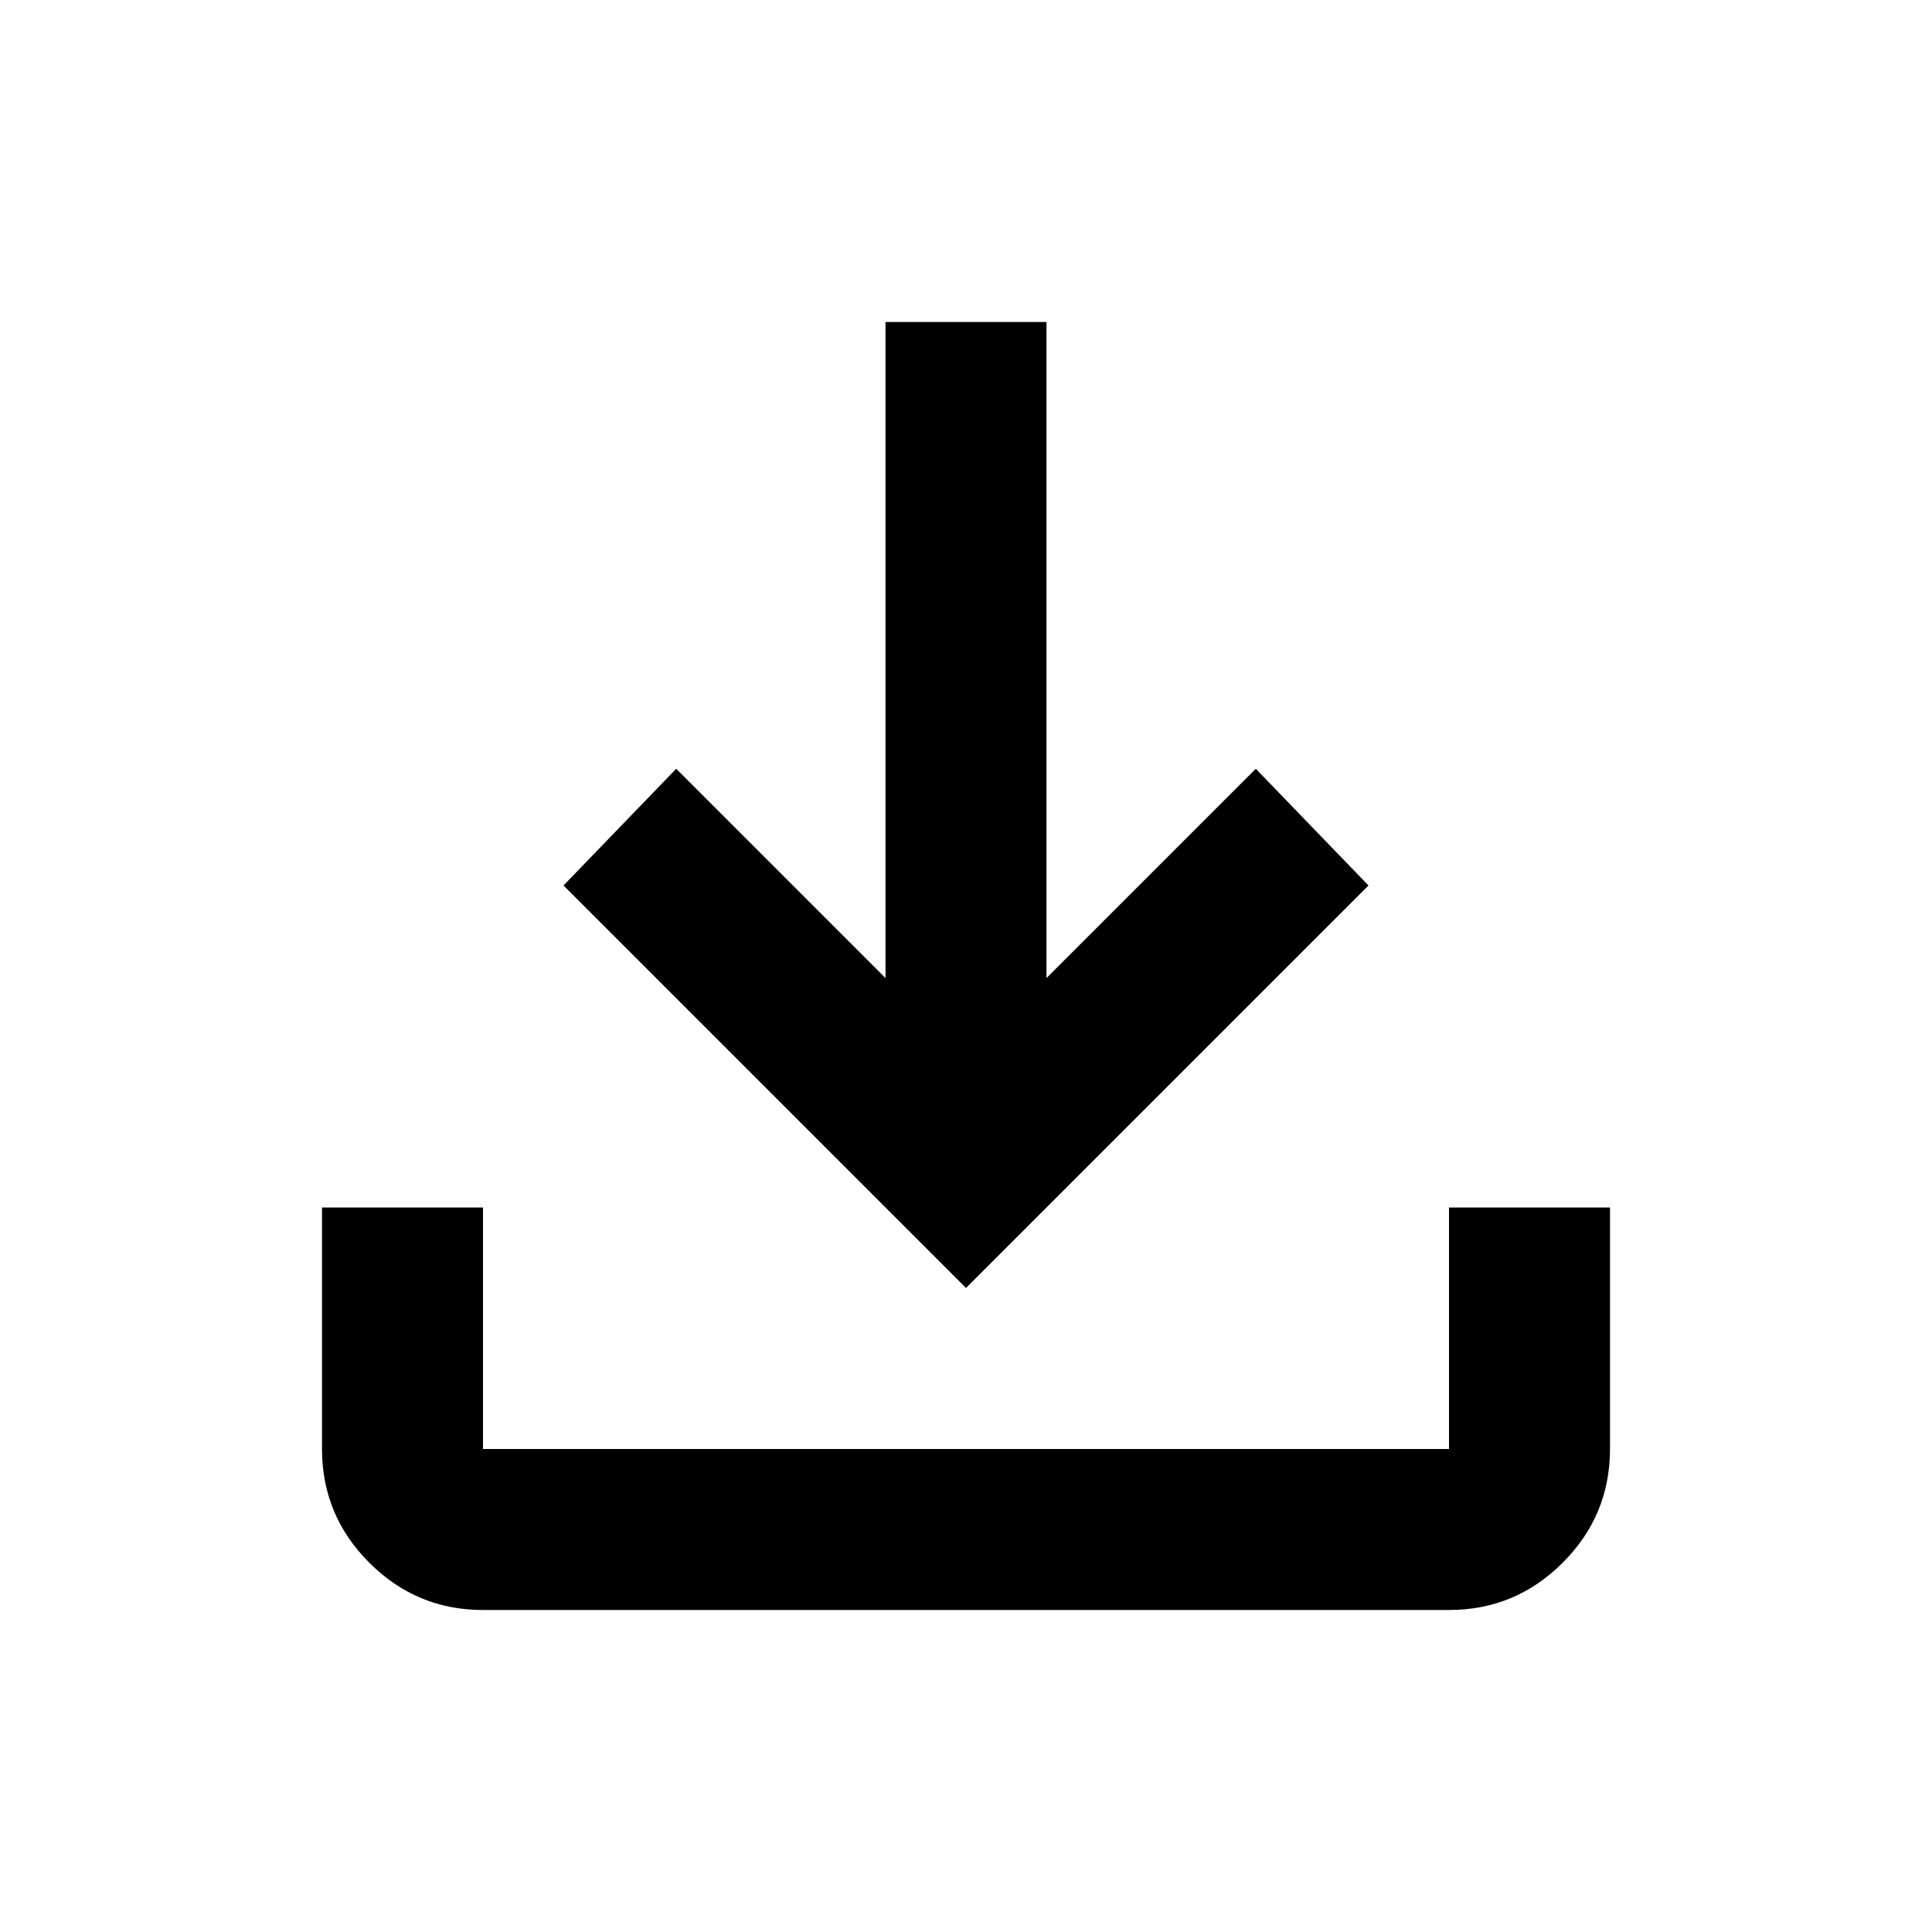
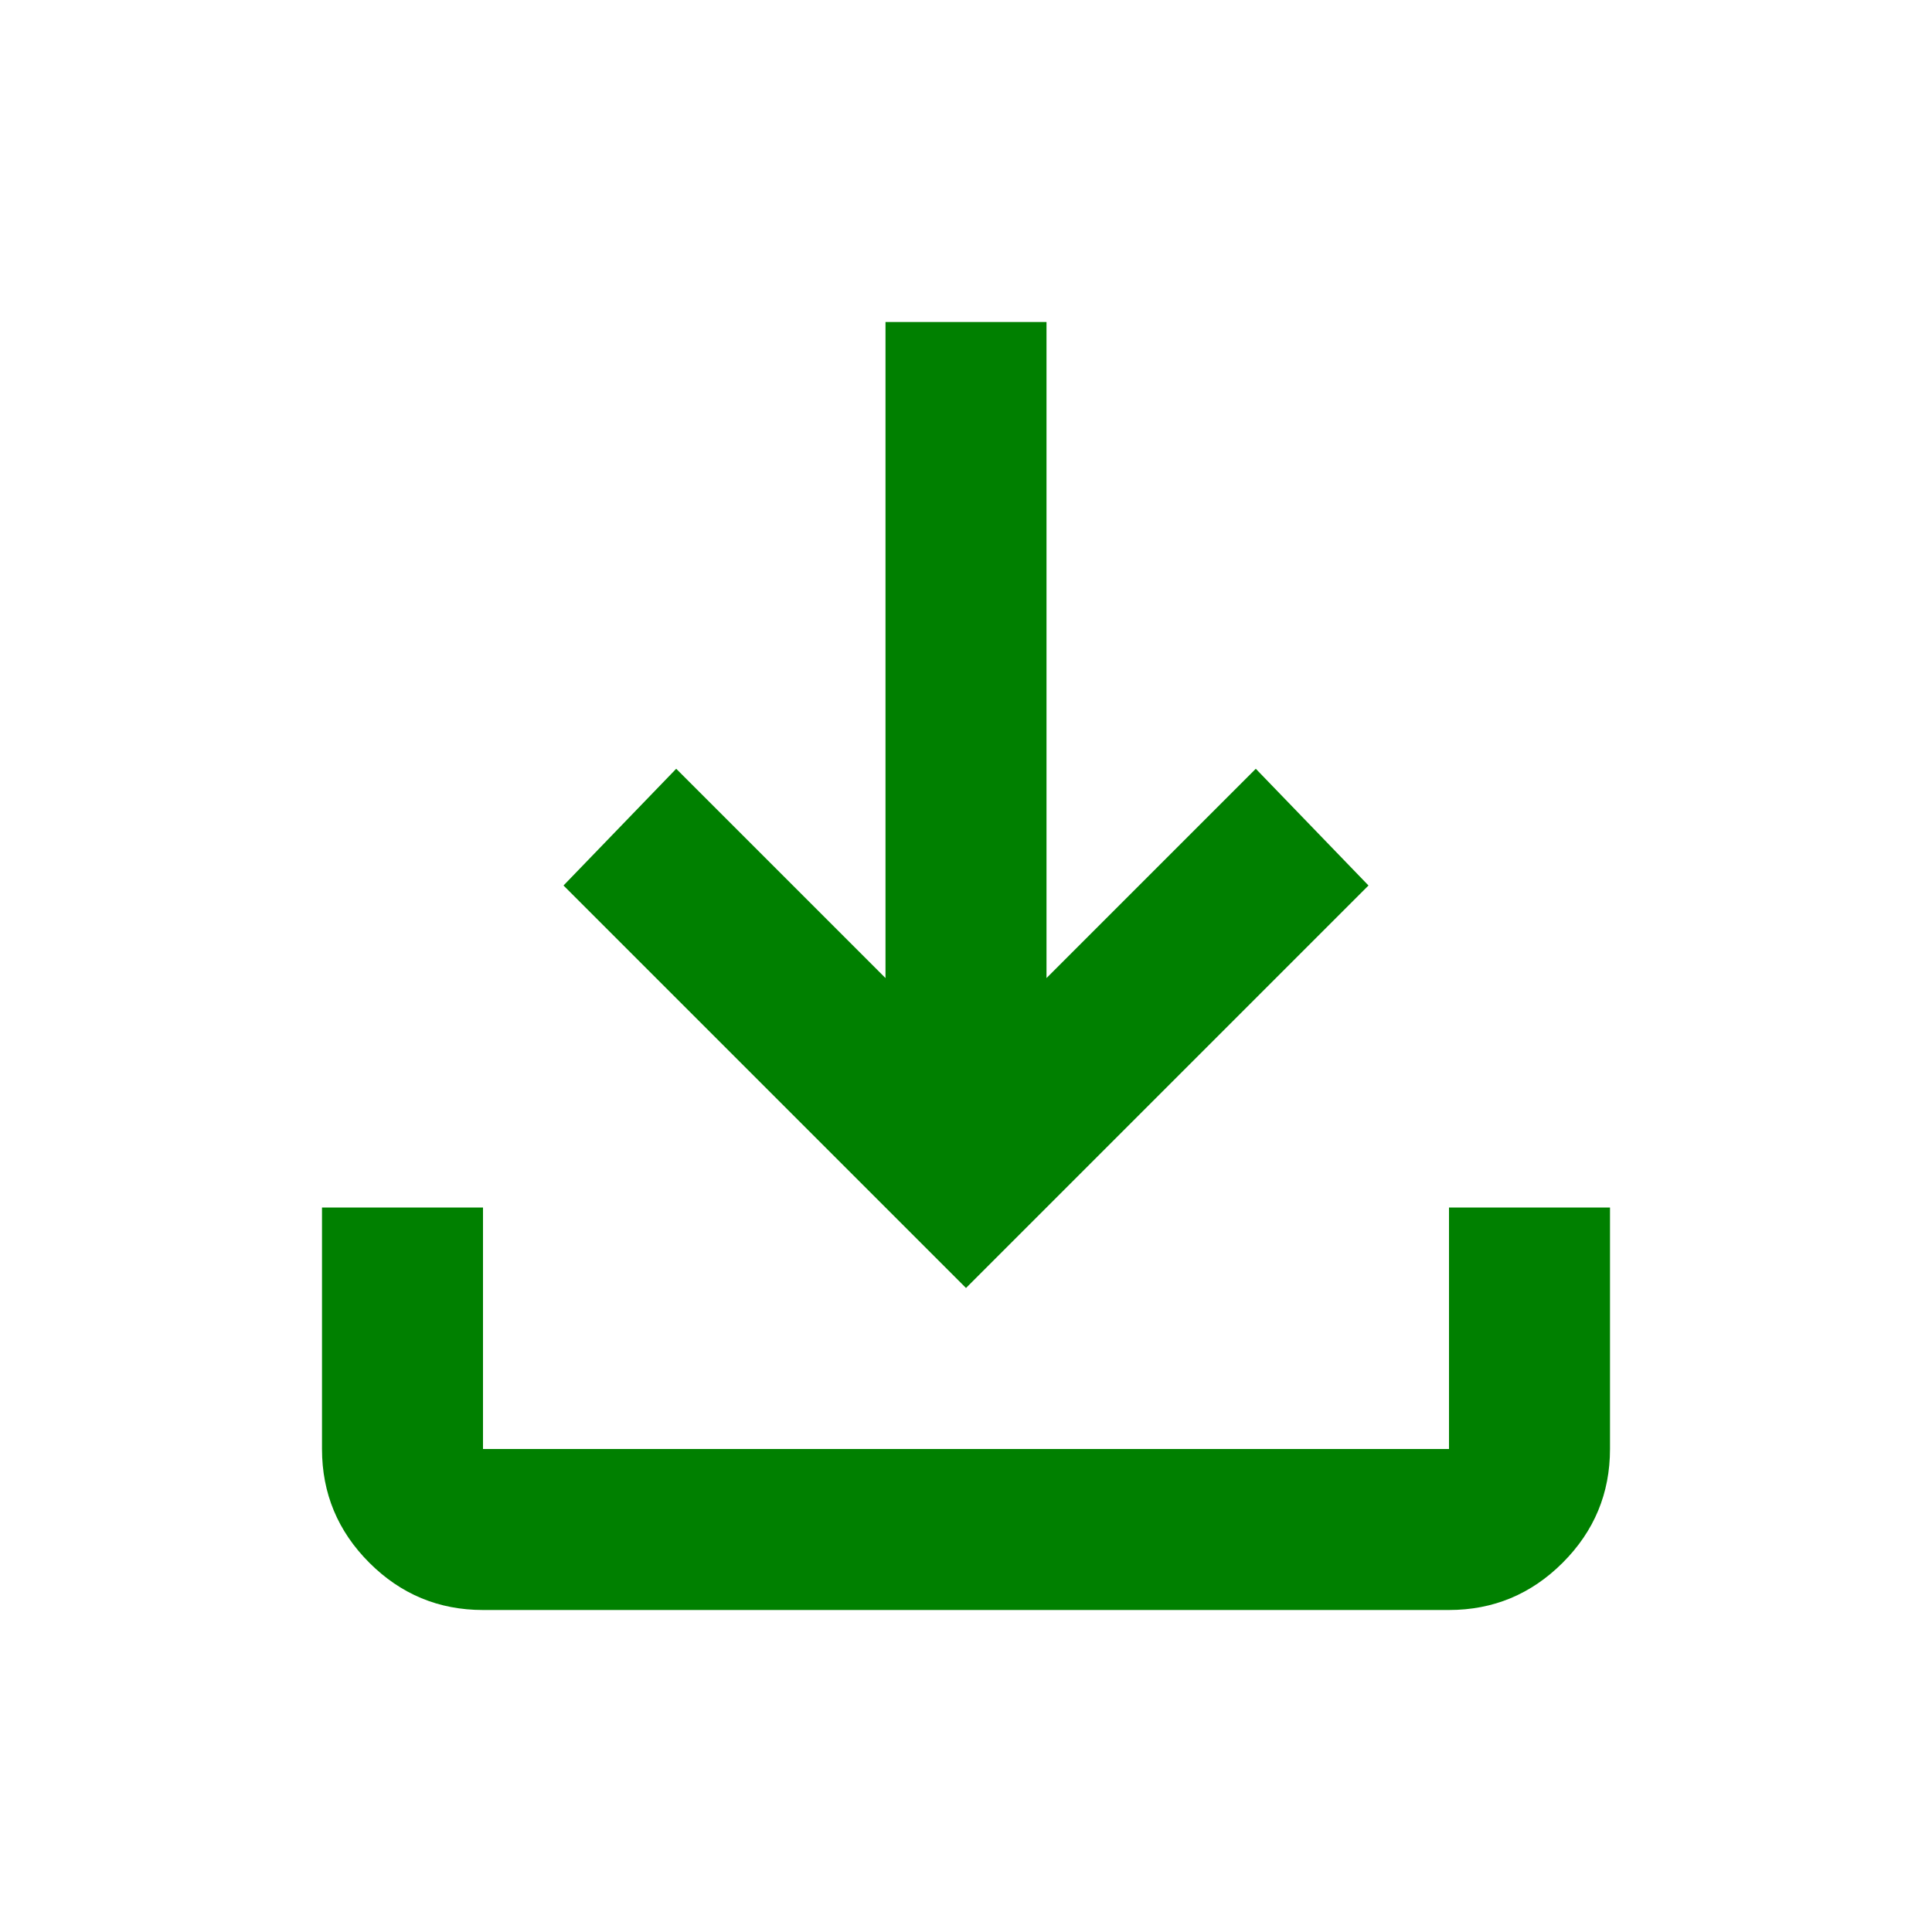
- <svg xmlns="http://www.w3.org/2000/svg" height="24px" viewBox="0 -960 960 960" width="24px" fill="#000">
+ <svg xmlns="http://www.w3.org/2000/svg" height="24px" viewBox="0 -960 960 960" width="24px" fill="green">
  <path d="M480-320 280-520l56-58 104 104v-326h80v326l104-104 56 58-200 200ZM240-160q-33 0-56.5-23.5T160-240v-120h80v120h480v-120h80v120q0 33-23.5 56.5T720-160H240Z" />
</svg>
